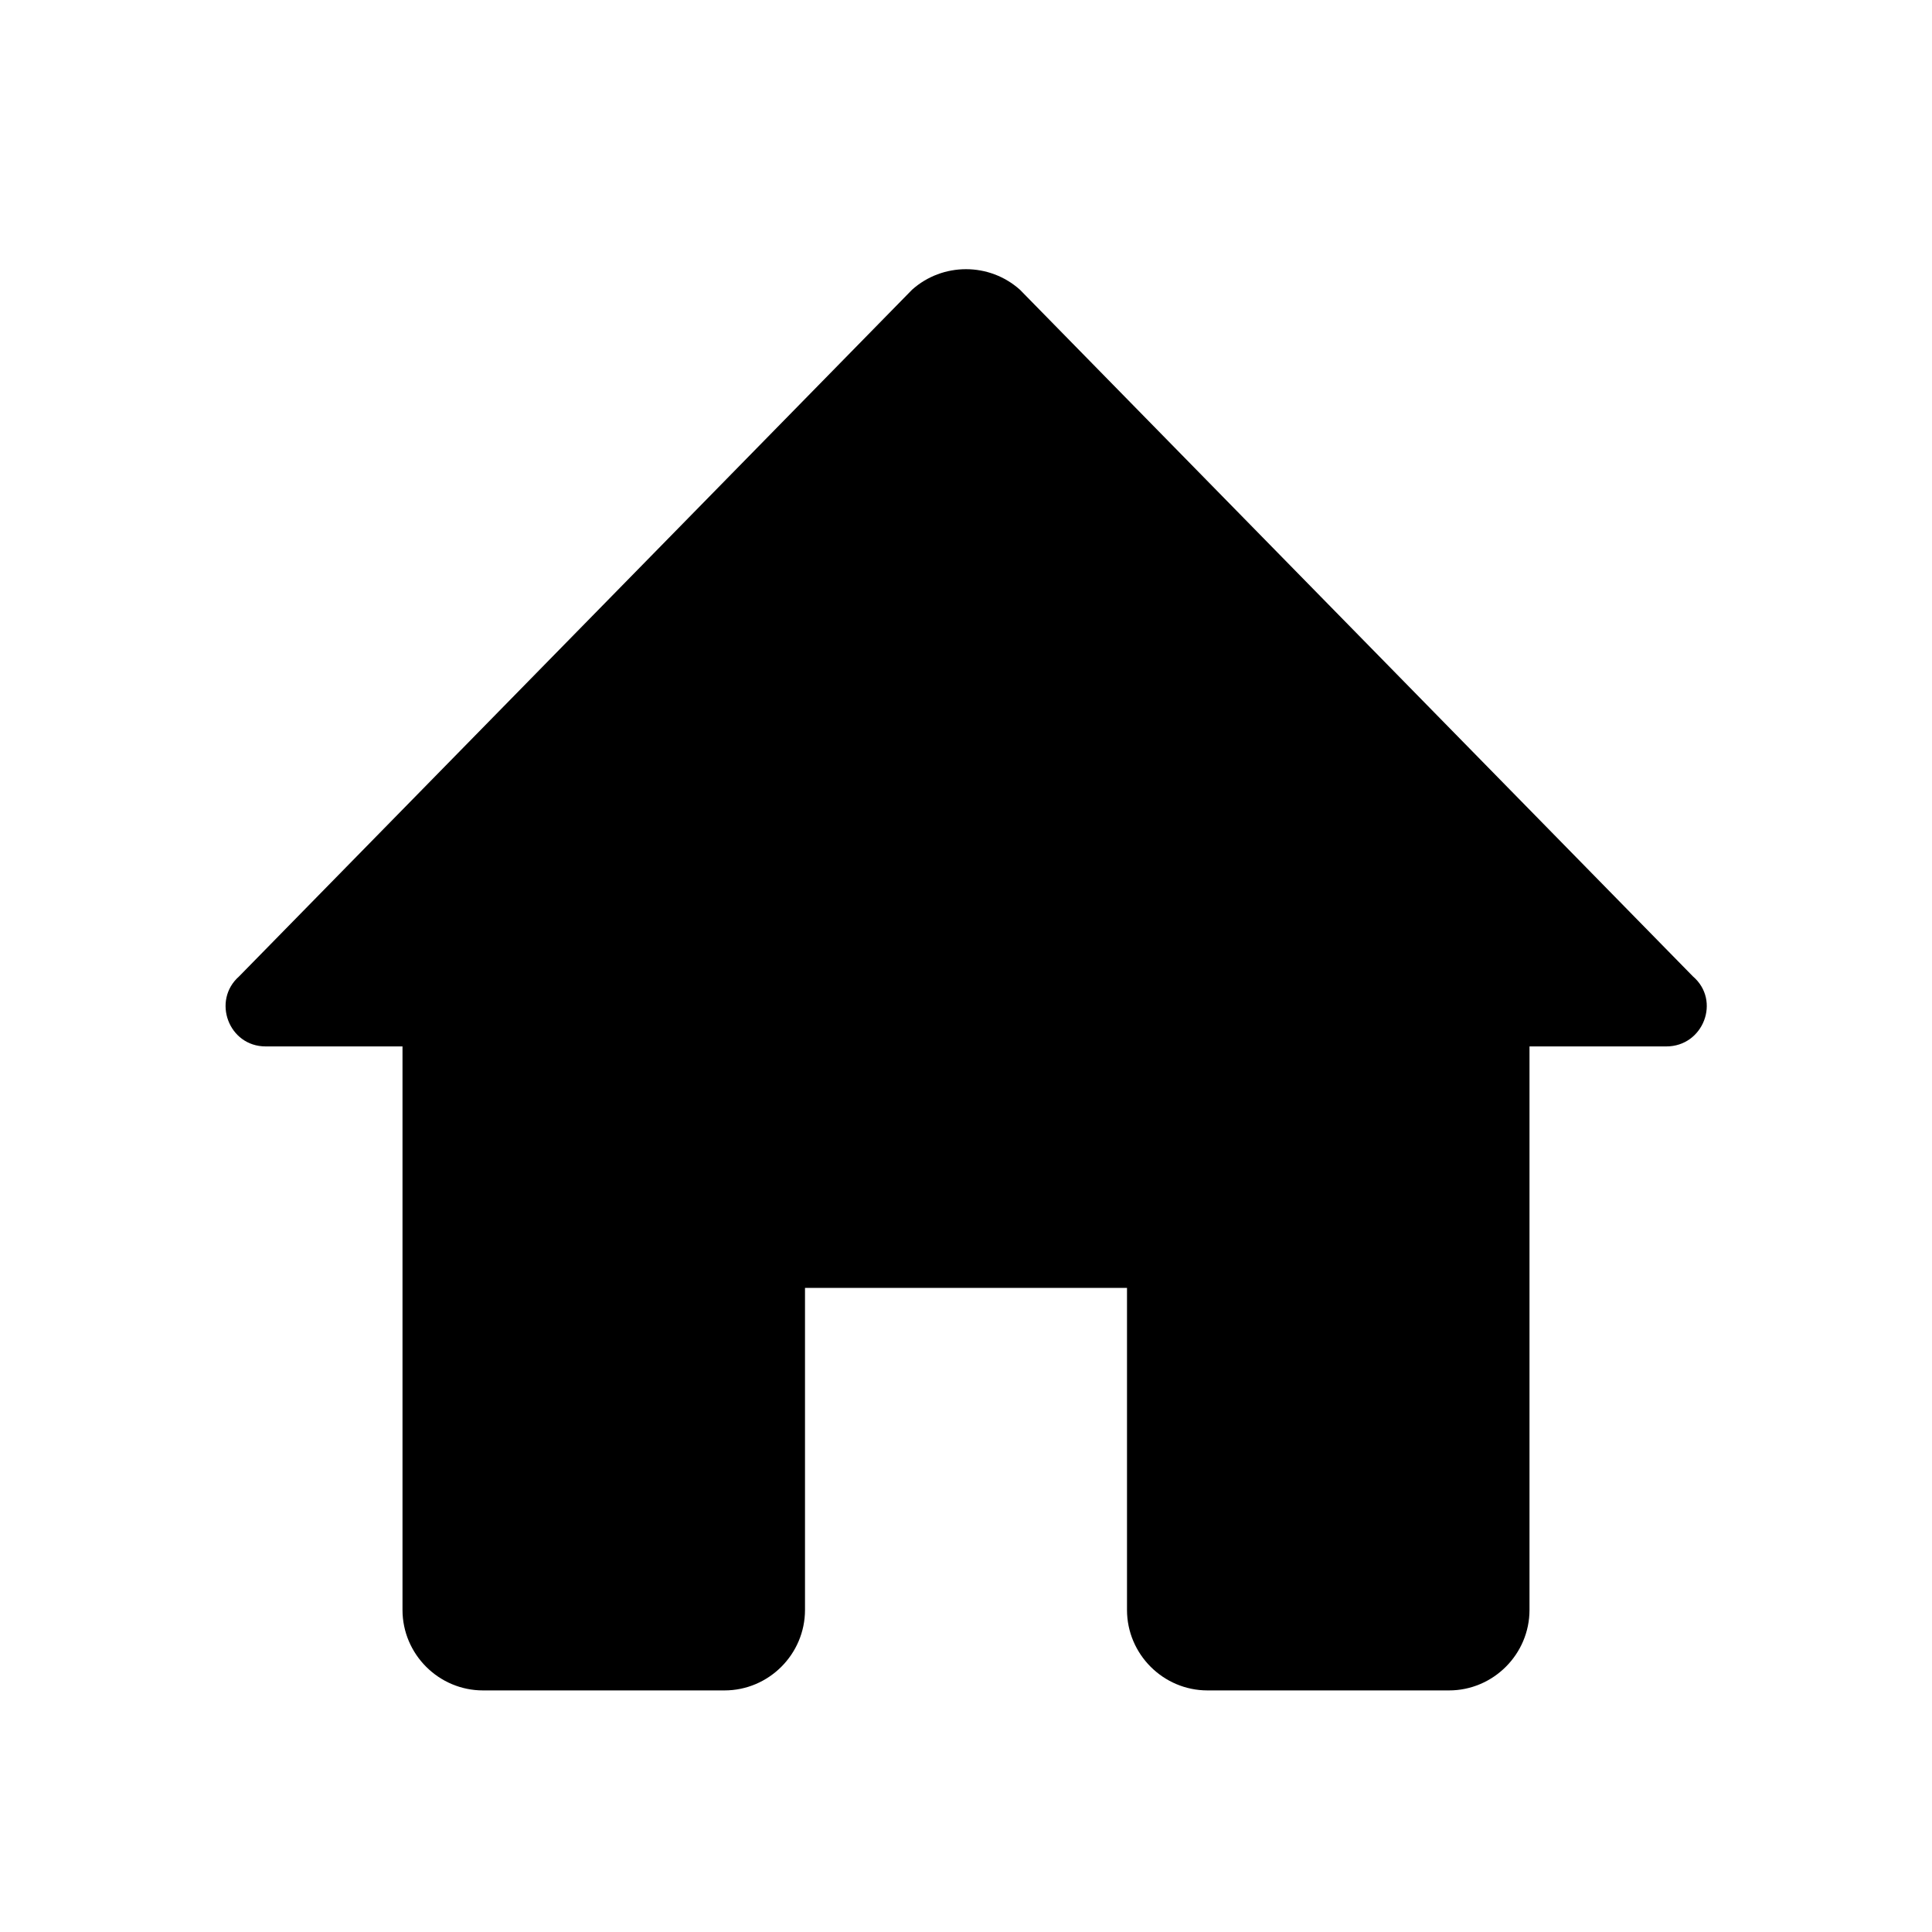
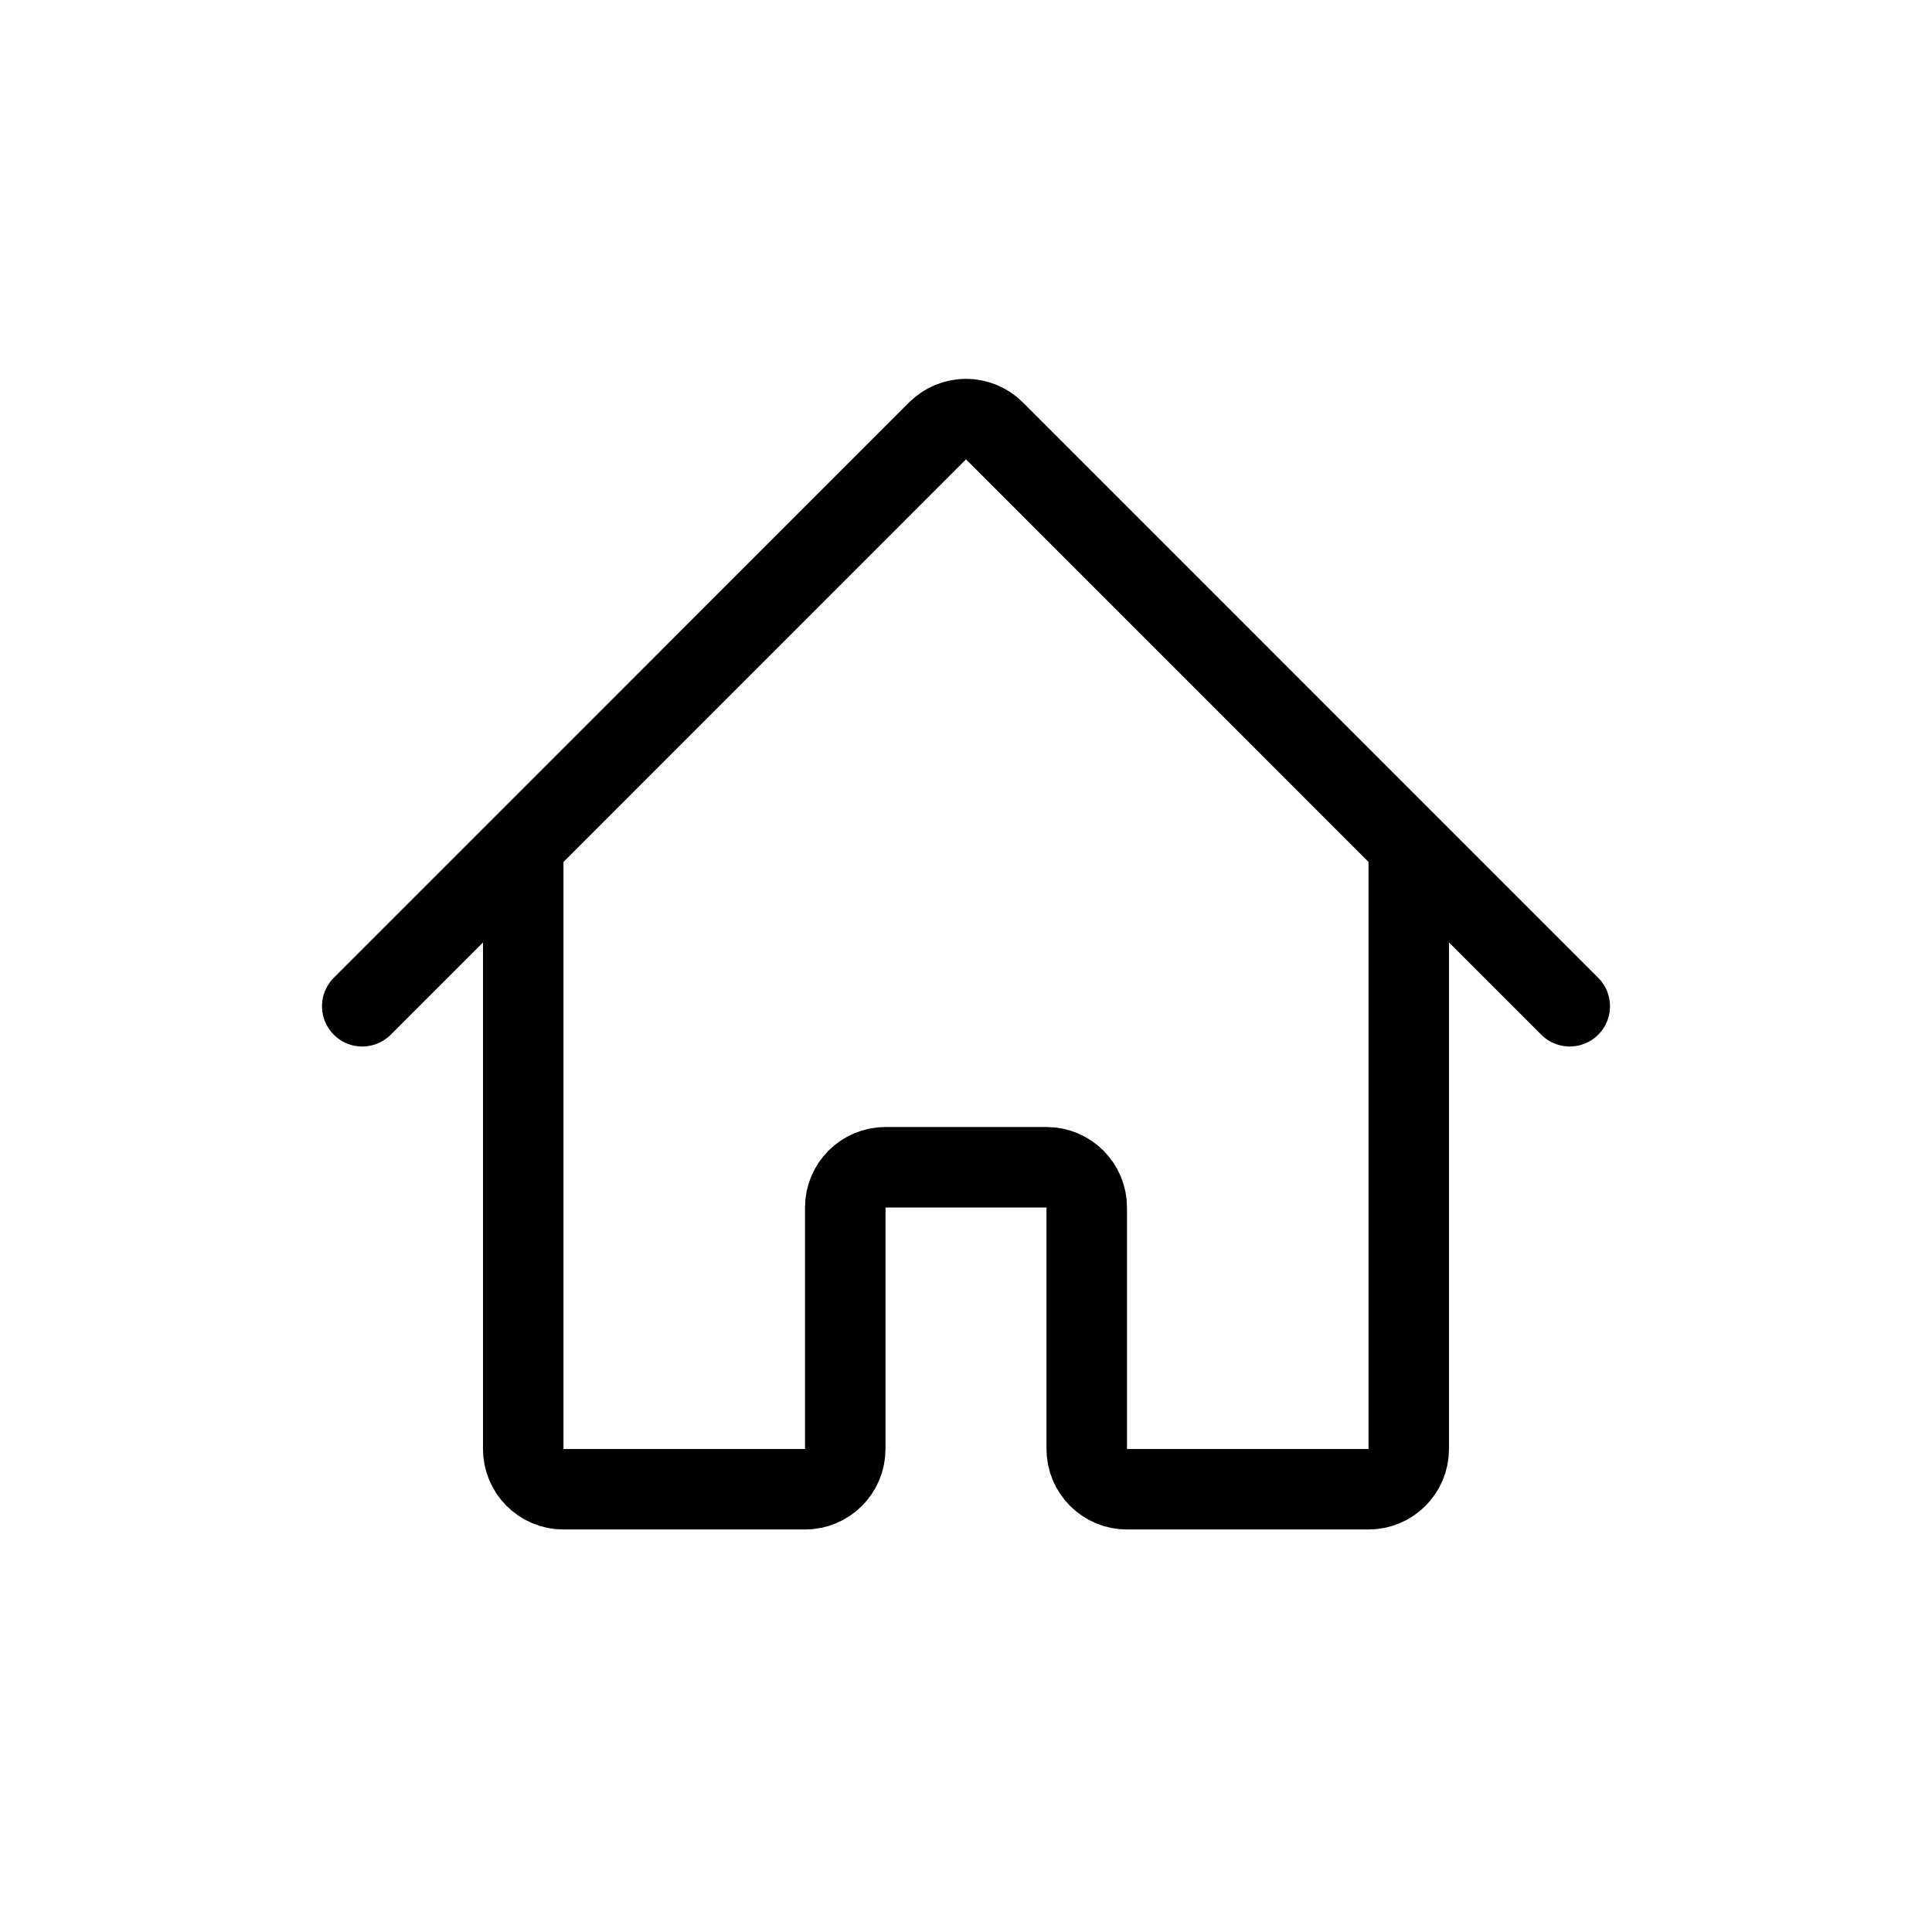
- <svg xmlns="http://www.w3.org/2000/svg" width="24" height="24">
-   <path fill-rule="evenodd" clip-rule="evenodd" d="M3.3 12.999c-.46 0-.67-.57-.33-.87l8.36-8.53c.38-.34.96-.34 1.34 0l8.36 8.53c.35.3.13.87-.33.87H19v7c0 .55-.45 1-1 1h-3c-.55 0-1-.45-1-1v-4h-4v4c0 .55-.45 1-1 1H6c-.55 0-1-.45-1-1v-7H3.3Z" />
+ <svg xmlns="http://www.w3.org/2000/svg" width="24" height="24" viewBox="0 0 24 24" stroke="currentColor" stroke-linecap="round" stroke-linejoin="round" fill="none">
+   <path d="M6.5 10.5V18a.5.5 0 0 0 .5.5h3a.5.5 0 0 0 .5-.5v-3a.5.5 0 0 1 .5-.5h2a.5.5 0 0 1 .5.5v3a.5.5 0 0 0 .5.5h3a.5.5 0 0 0 .5-.5v-7.5m-11 0 5.146-5.147a.5.5 0 0 1 .708 0L17.5 10.5m-11 0-2 2m13-2 2 2" class="icon-gray-primary" />
</svg>
